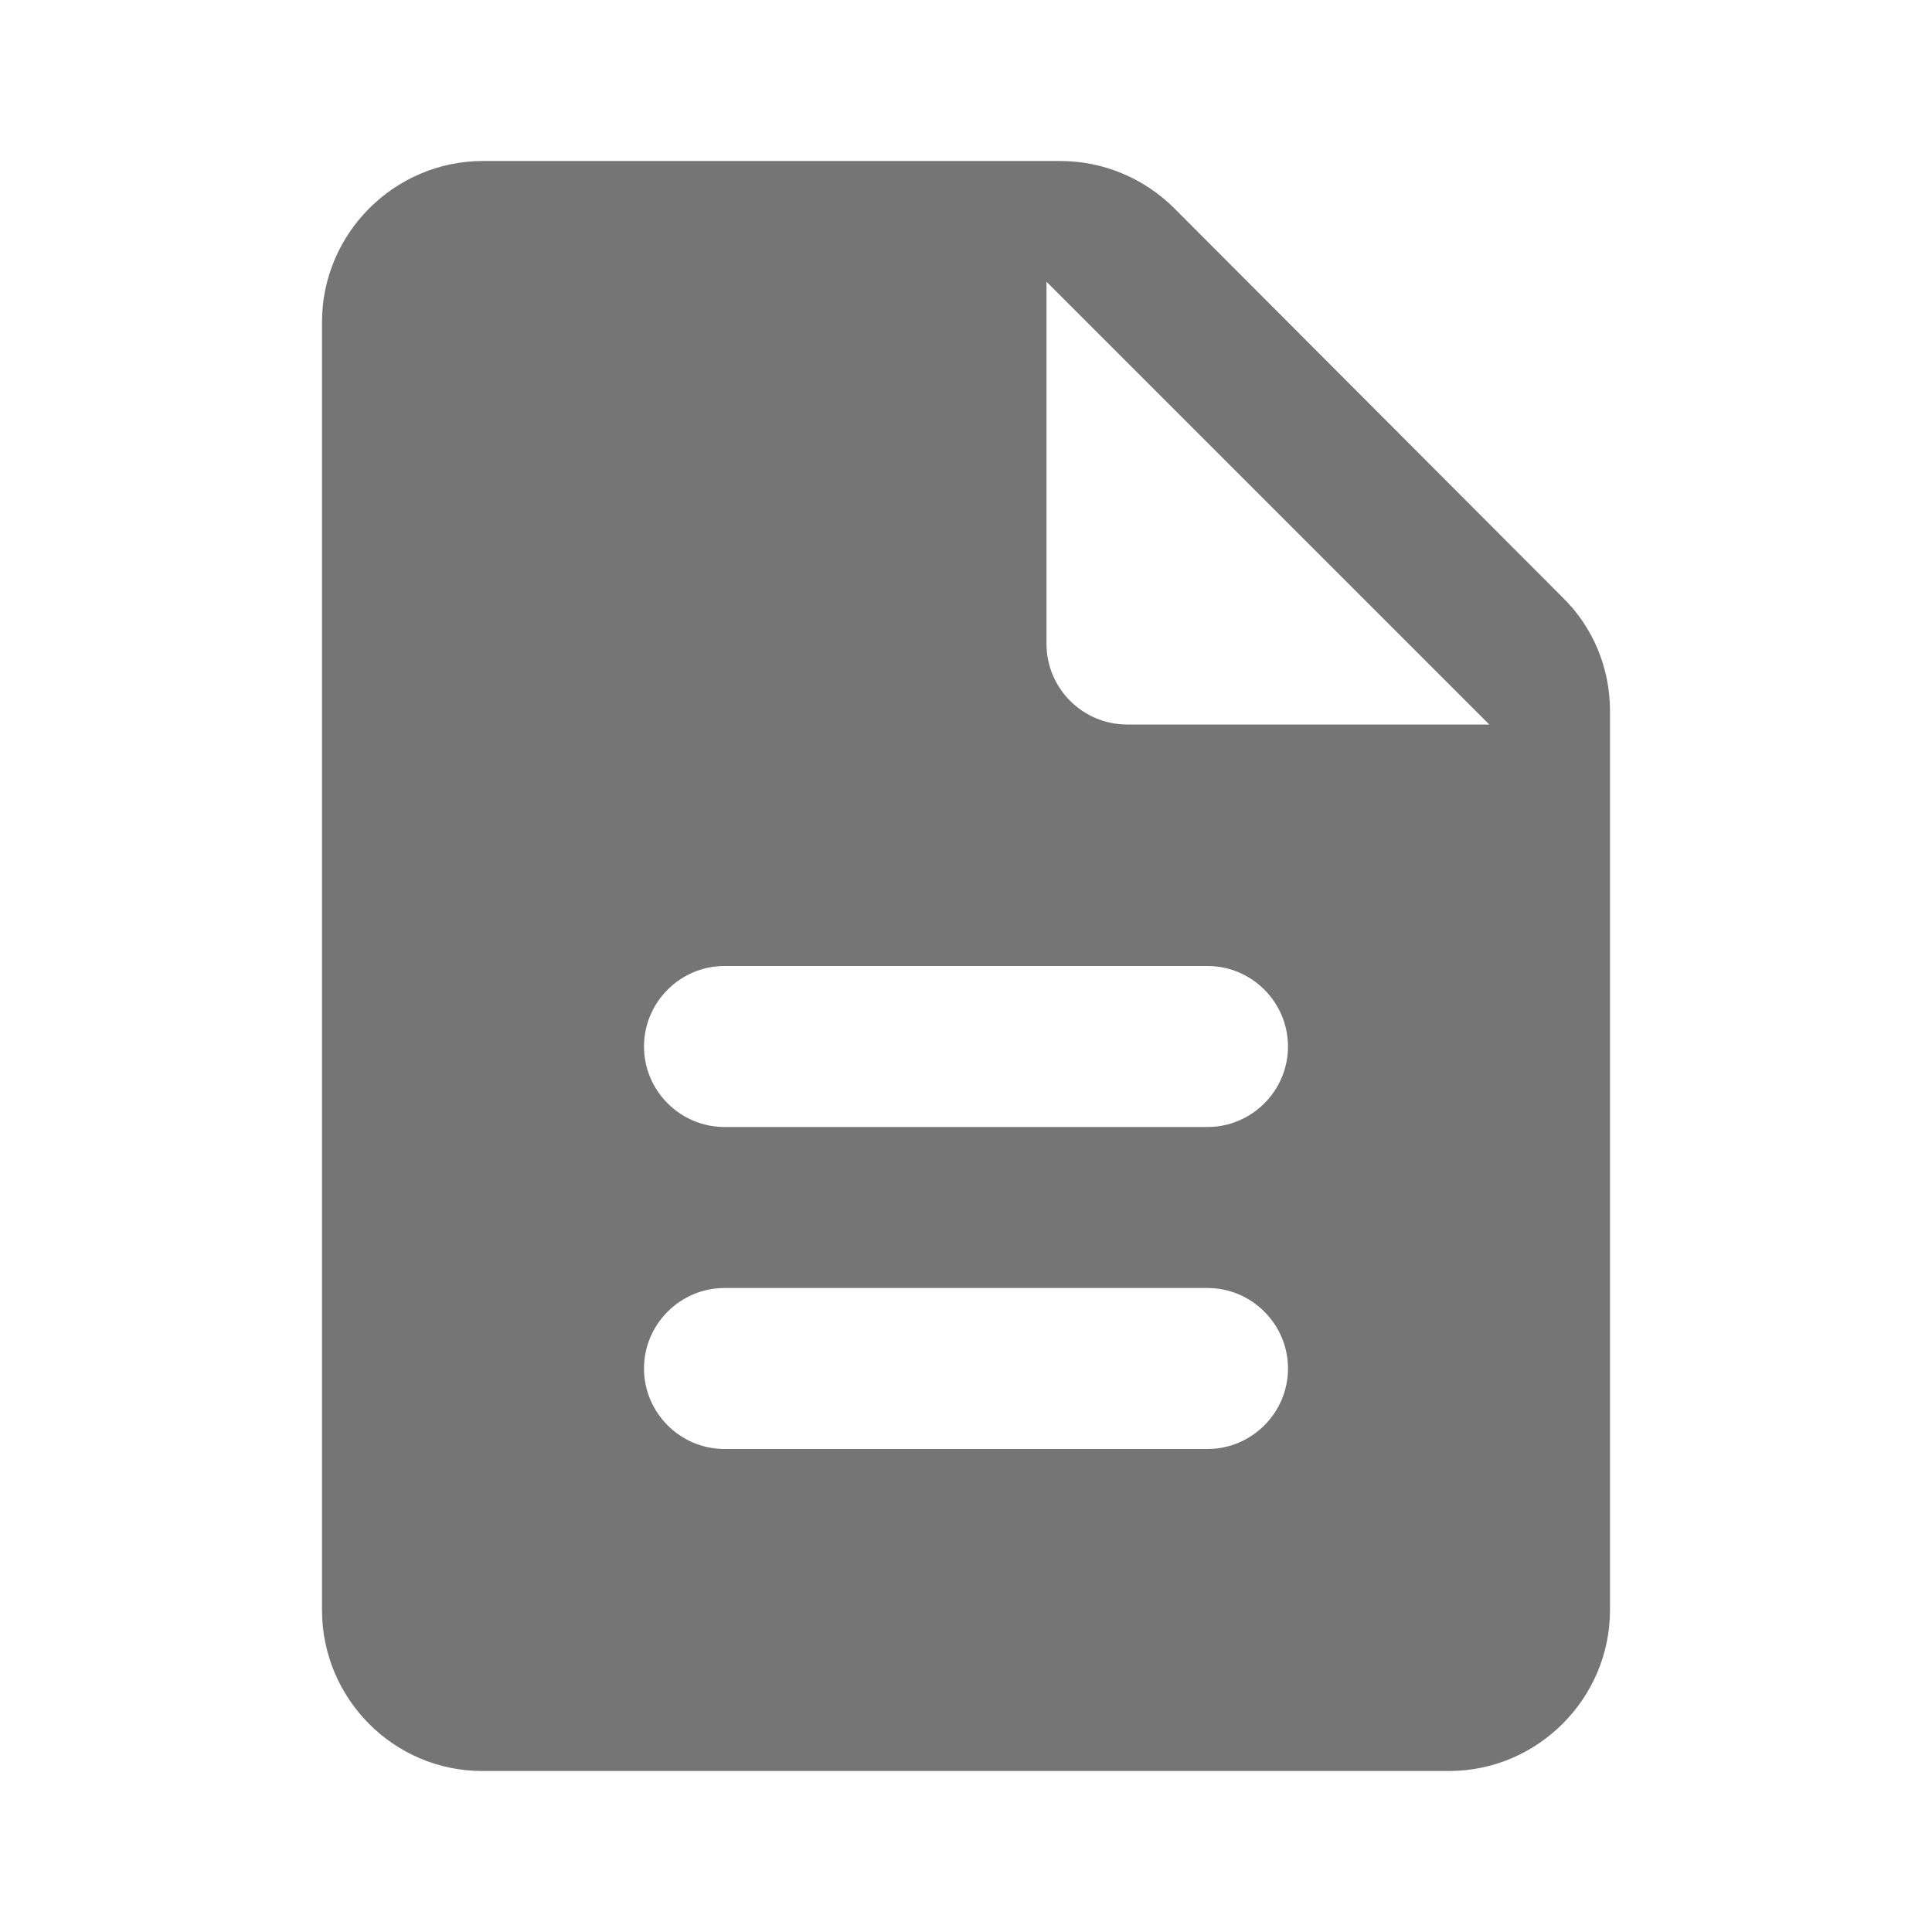
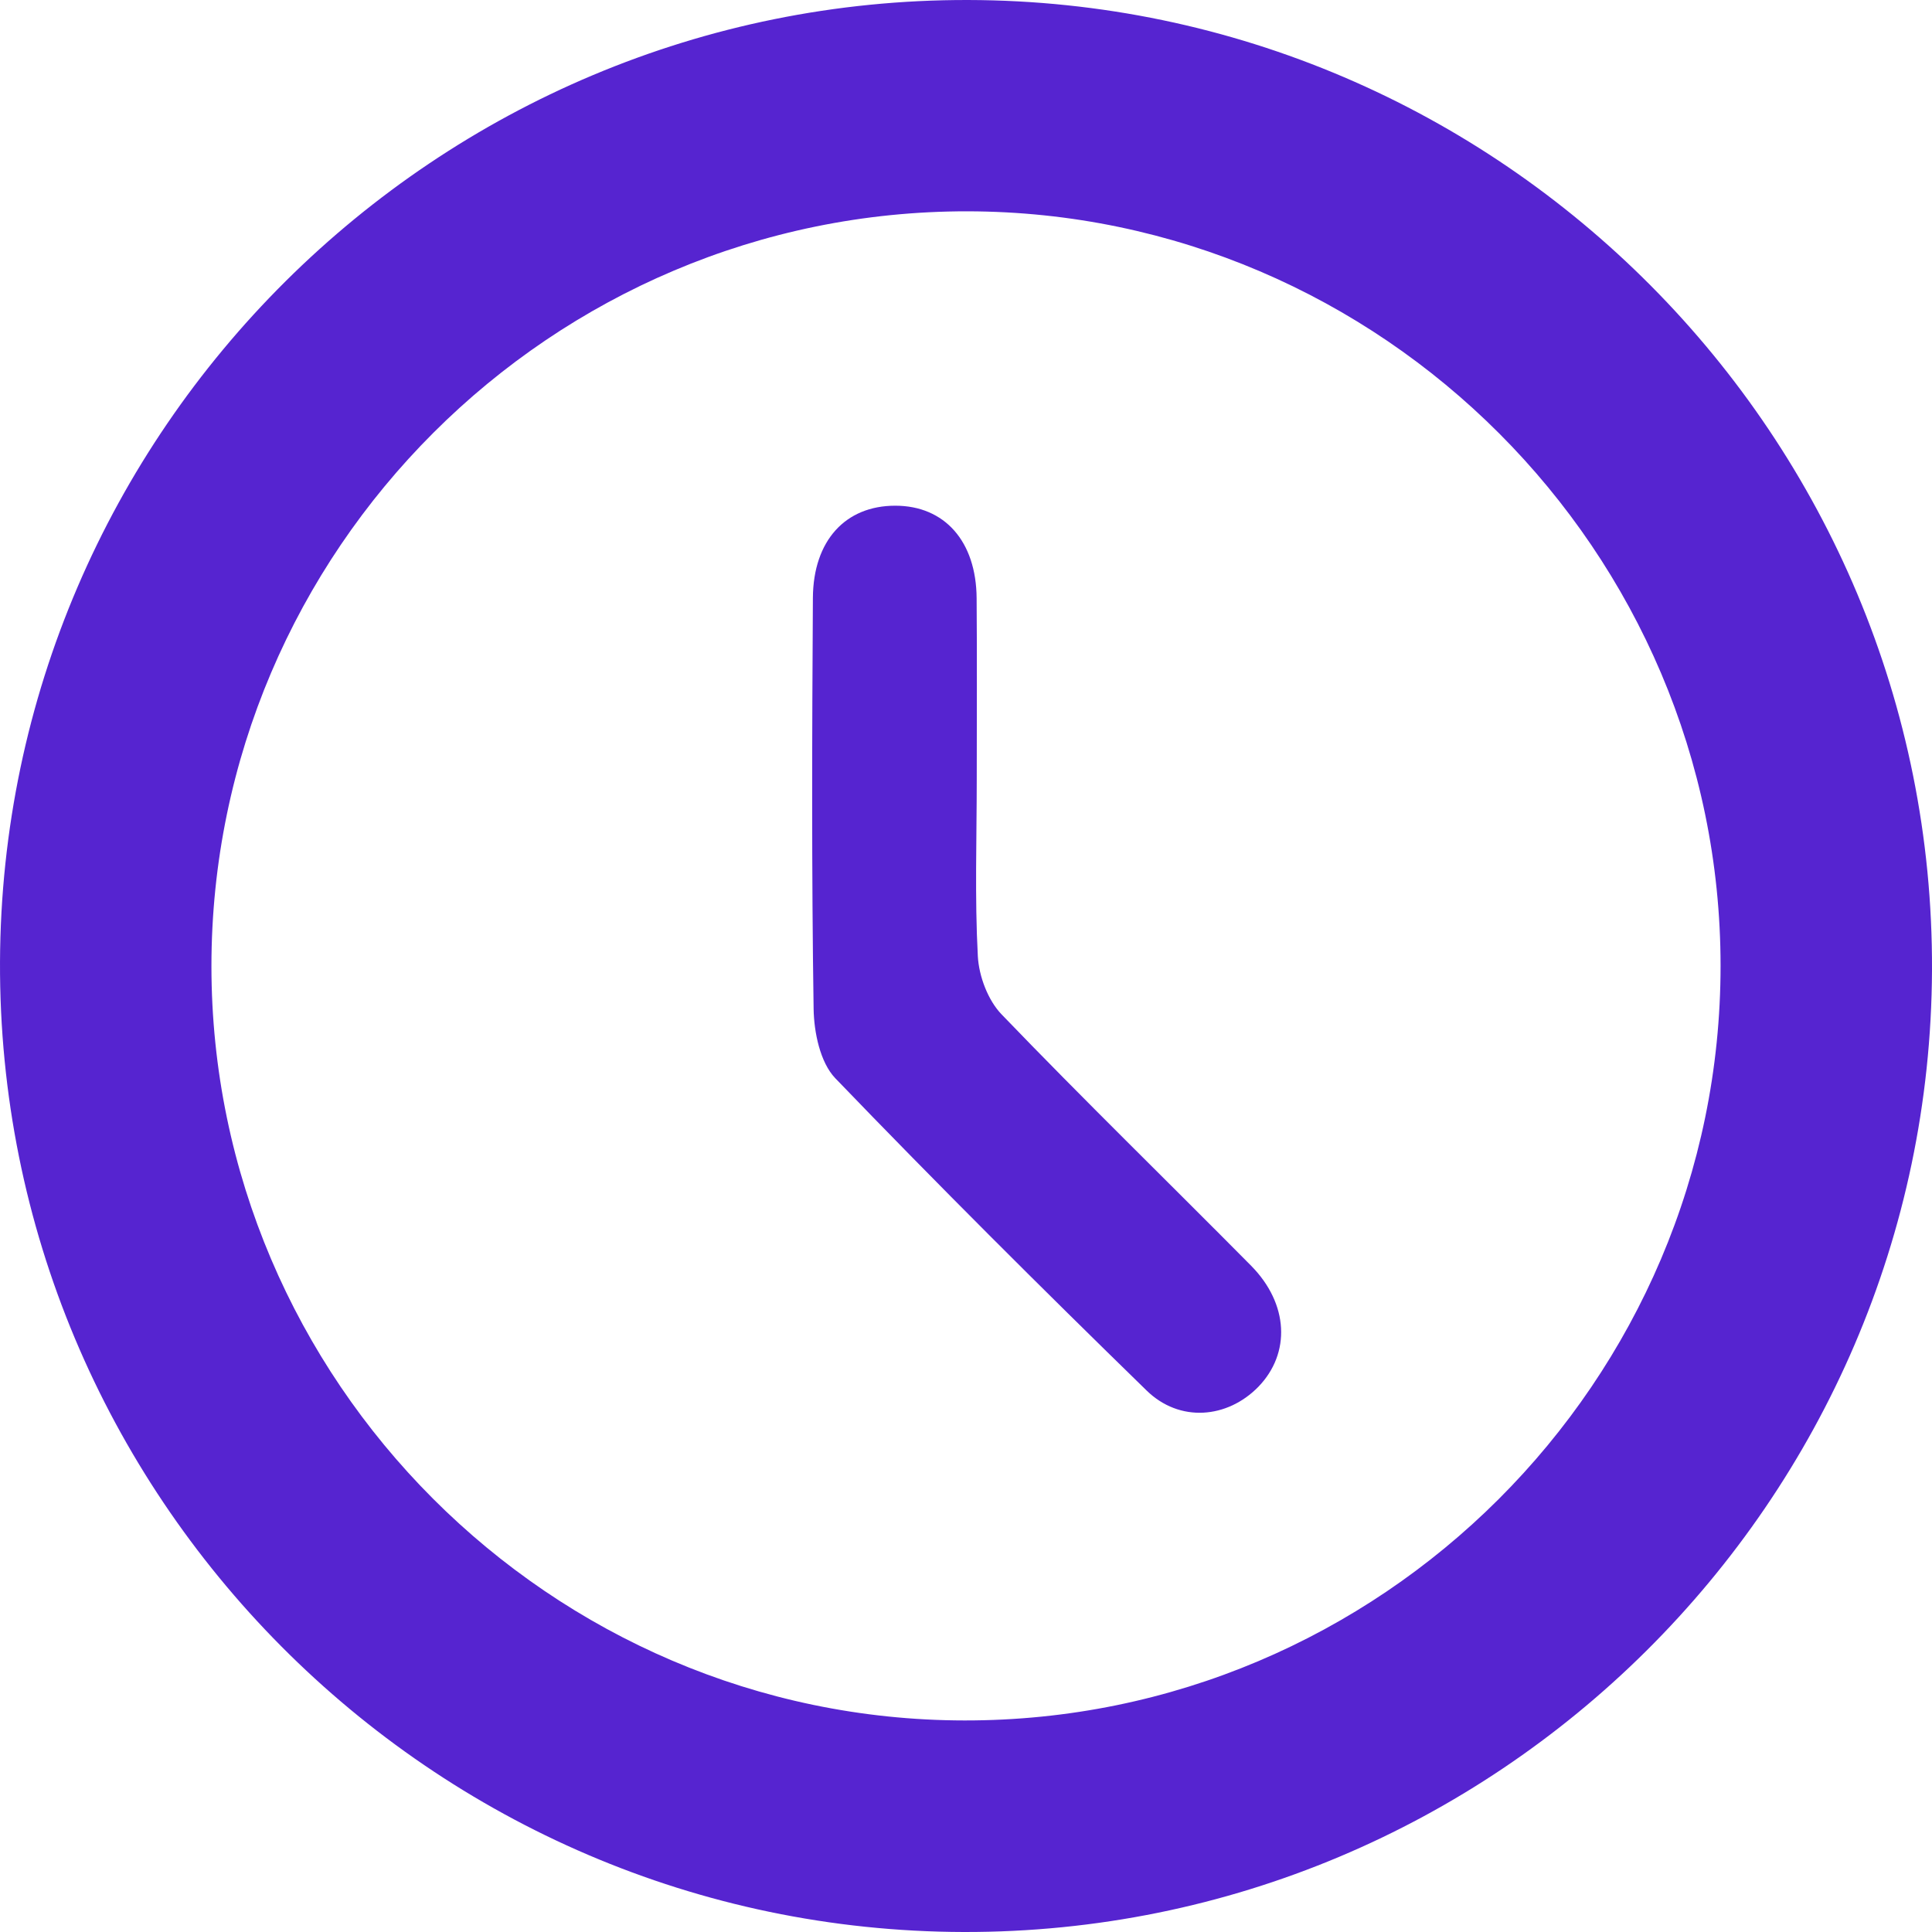
- <svg xmlns="http://www.w3.org/2000/svg" width="24" height="24" viewBox="0 0 24 24" fill="none">
-   <g id="icon/action/description_24px">
-     <path id="icon/action/description_24px_2" fill-rule="evenodd" clip-rule="evenodd" d="M13.17 2C13.7 2 14.21 2.21 14.59 2.59L19.41 7.42C19.79 7.79 20 8.3 20 8.83V20C20 21.1 19.1 22 18 22H5.99C4.89 22 4 21.1 4 20V4C4 2.9 4.9 2 6 2H13.17ZM9 18H15C15.55 18 16 17.55 16 17C16 16.45 15.55 16 15 16H9C8.45 16 8 16.45 8 17C8 17.55 8.45 18 9 18ZM15 14H9C8.45 14 8 13.55 8 13C8 12.45 8.45 12 9 12H15C15.55 12 16 12.45 16 13C16 13.55 15.55 14 15 14ZM13 3.5V8C13 8.55 13.45 9 14 9H18.5L13 3.5Z" fill="black" fill-opacity="0.54" />
-   </g>
+ <svg xmlns="http://www.w3.org/2000/svg" width="16" height="16" viewBox="0 0 16 16" fill="none">
+   <path d="M7.982 16C3.569 15.99 -0.017 12.38 6.41188e-05 7.966C0.018 3.565 3.616 -0.009 8.018 1.76851e-05C12.432 0.01 16.018 3.62 16 8.034C15.982 12.435 12.384 16.009 7.982 16ZM14.249 7.997C14.248 4.567 11.44 1.756 8.013 1.75C4.567 1.746 1.751 4.559 1.751 8.002C1.752 11.432 4.56 14.244 7.987 14.248C11.433 14.253 14.25 11.441 14.249 7.997Z" fill="#5624D0" />
+   <path d="M8.089 6.453C8.089 6.942 8.072 7.432 8.098 7.919C8.107 8.085 8.182 8.284 8.295 8.401C8.973 9.106 9.674 9.788 10.362 10.483C10.673 10.799 10.69 11.207 10.421 11.485C10.164 11.748 9.769 11.783 9.495 11.515C8.623 10.665 7.761 9.806 6.917 8.929C6.792 8.798 6.741 8.549 6.738 8.355C6.721 7.221 6.725 6.086 6.732 4.952C6.735 4.475 7.003 4.188 7.414 4.188C7.823 4.188 8.085 4.483 8.088 4.955C8.092 5.454 8.089 5.953 8.089 6.453Z" fill="#5624D0" />
</svg>
